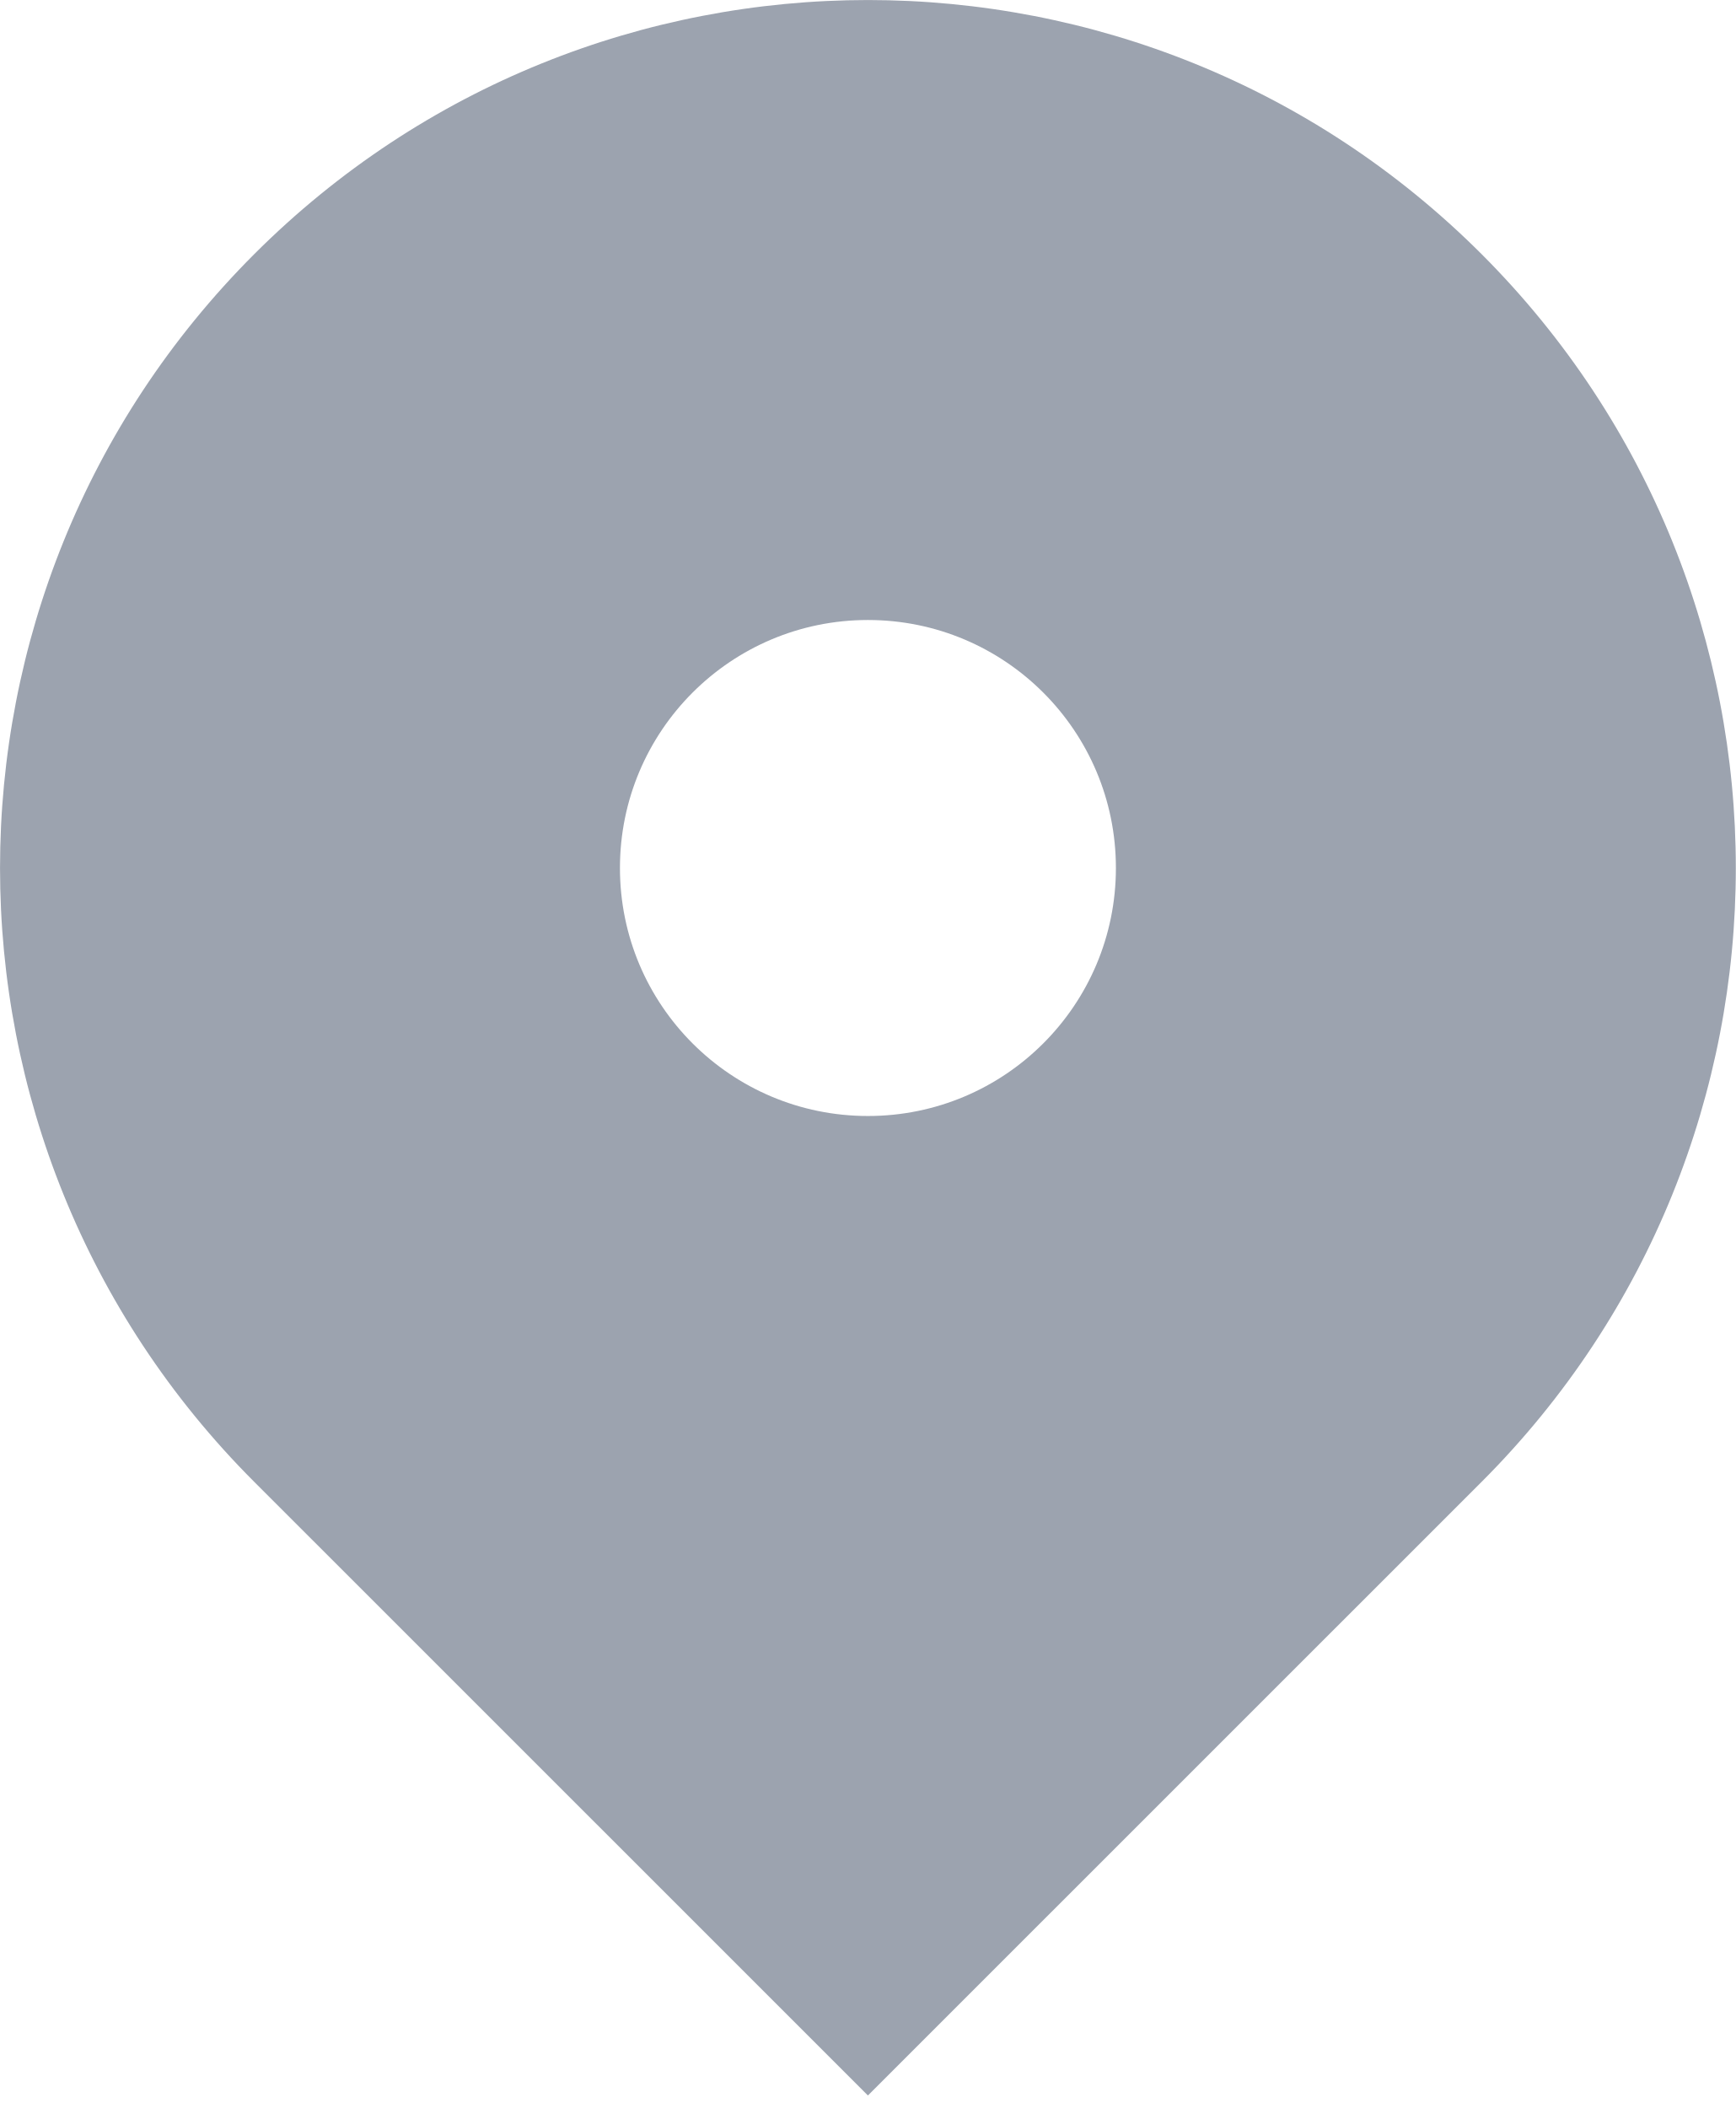
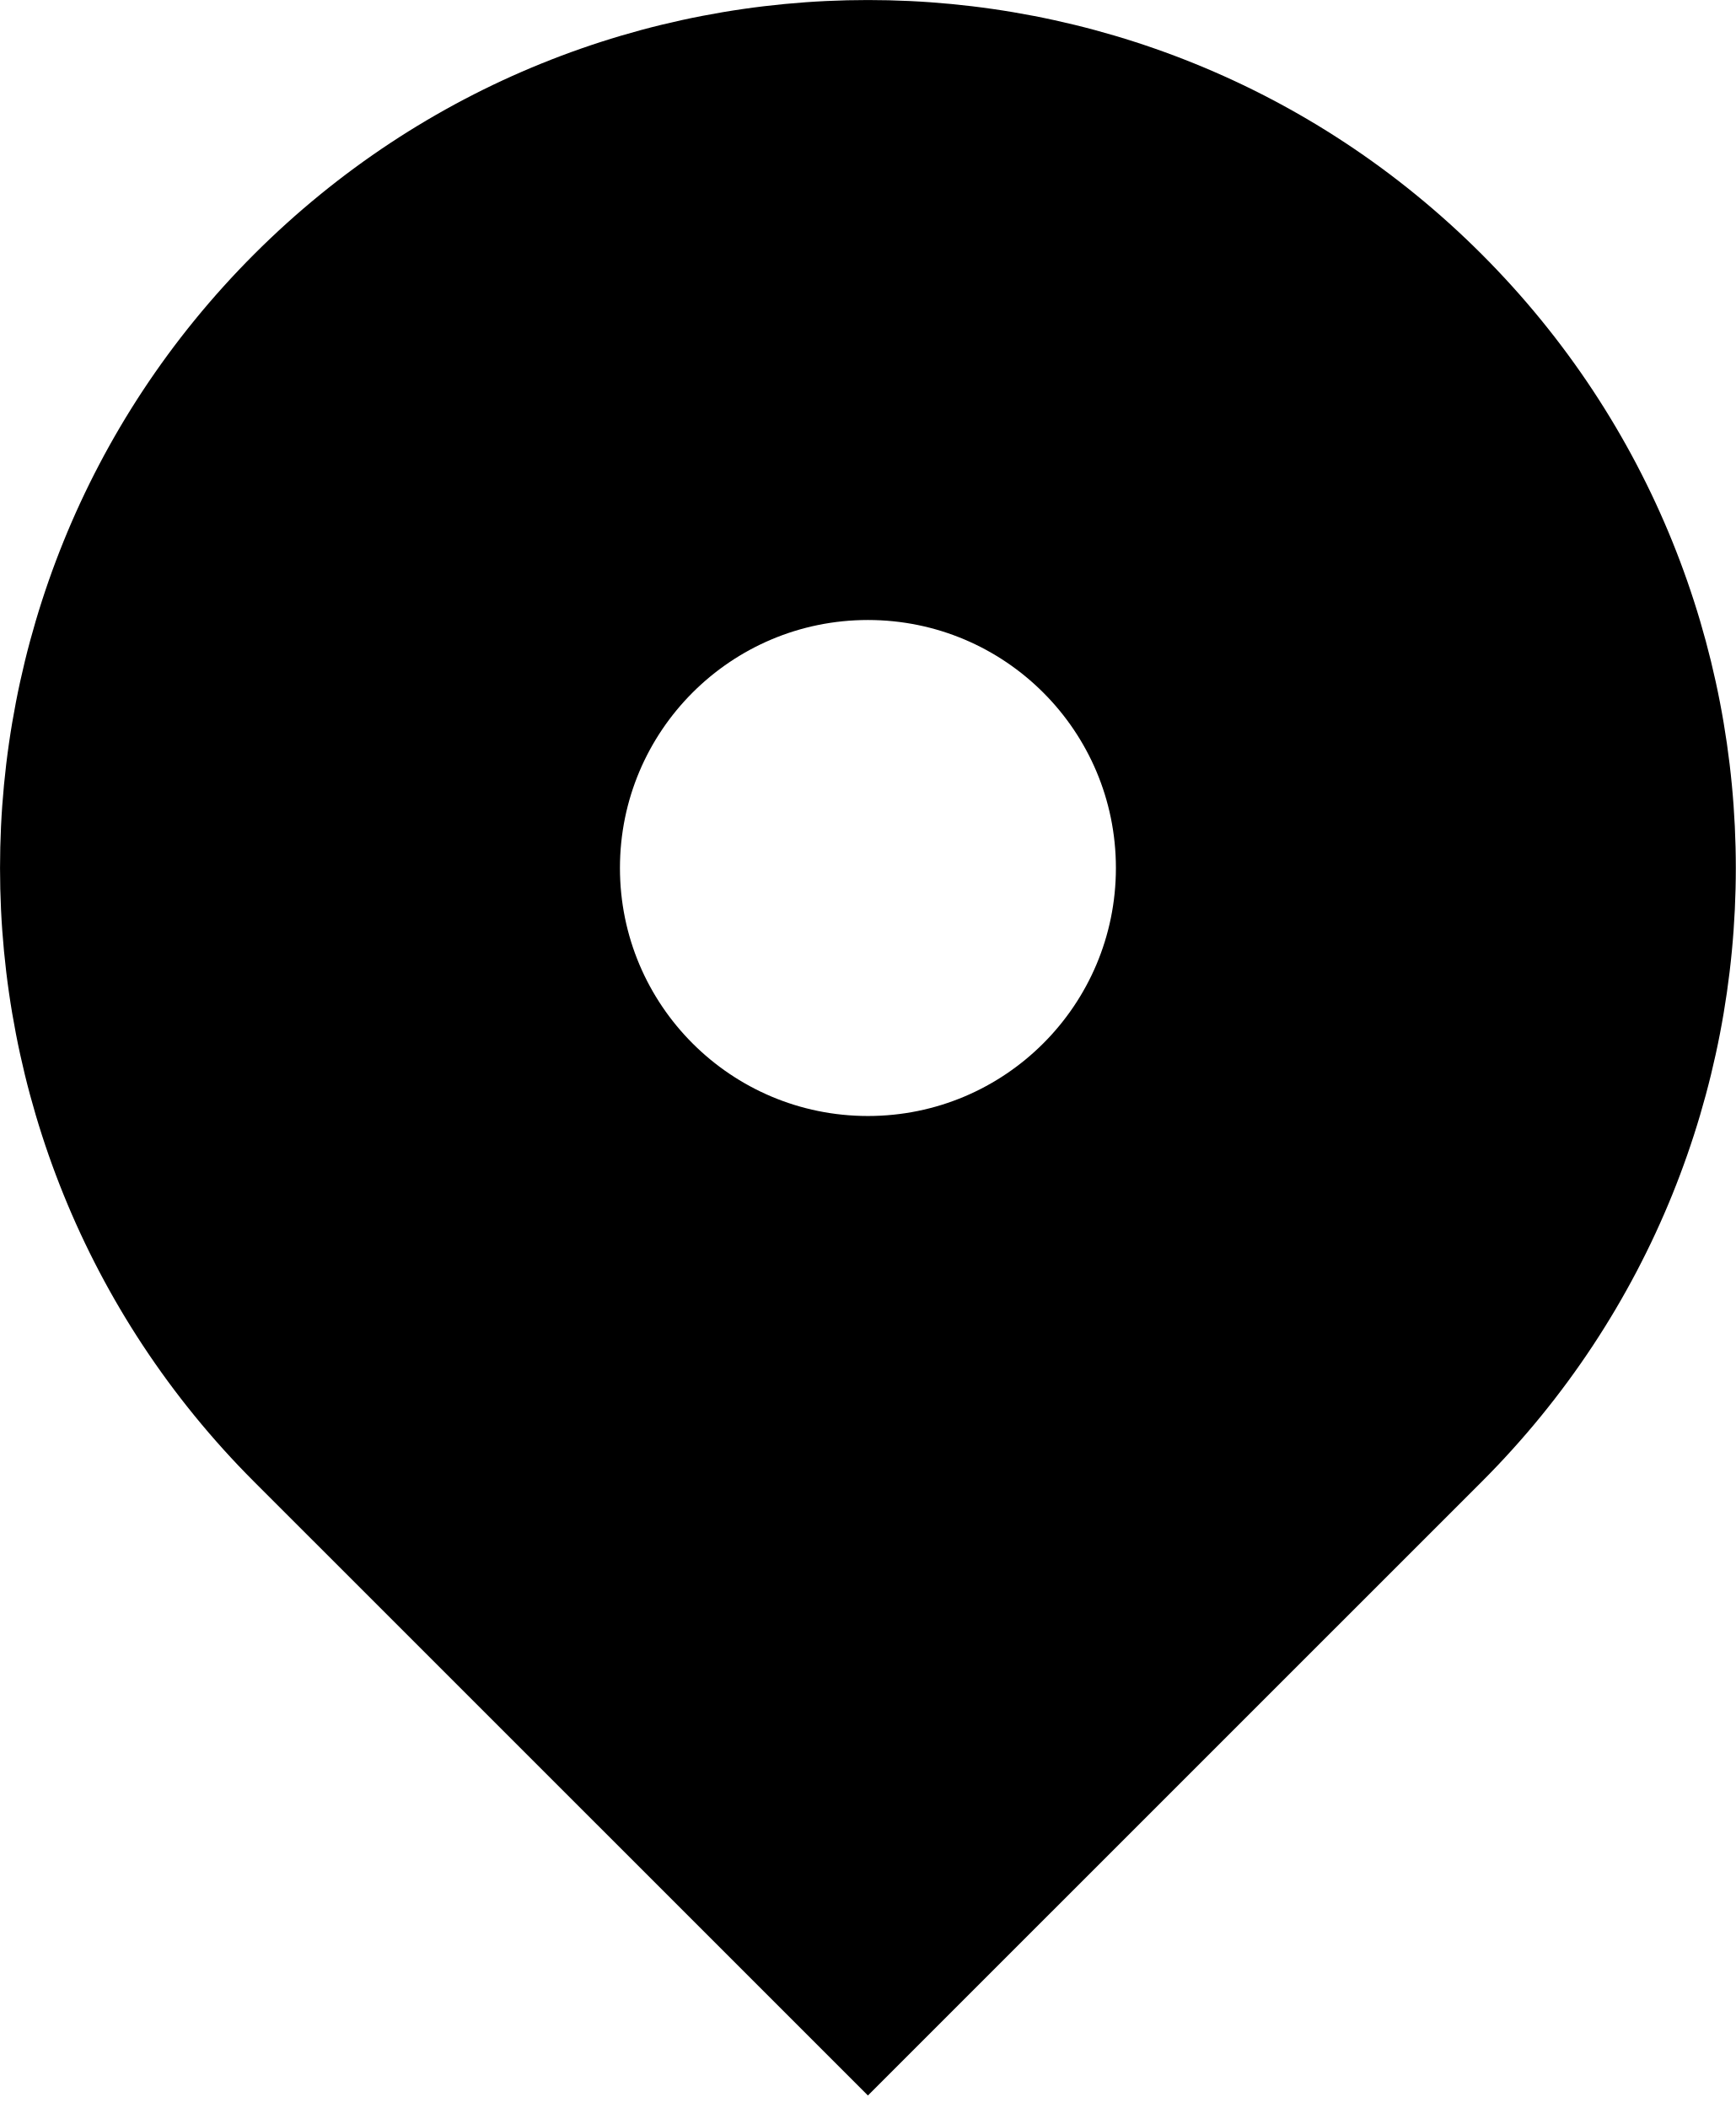
<svg xmlns="http://www.w3.org/2000/svg" viewBox="0 0 14 17">
-   <path fill-rule="evenodd" clip-rule="evenodd" d="M2.05 2.05C4.784 -0.683 9.216 -0.683 11.95 2.05C14.683 4.784 14.683 9.216 11.95 11.95L7 16.899L2.05 11.95C-0.683 9.216 -0.683 4.784 2.05 2.05ZM7 9C8.105 9 9 8.105 9 7C9 5.895 8.105 5 7 5C5.895 5 5 5.895 5 7C5 8.105 5.895 9 7 9Z" fill="#9CA3AF" />
+   <path fill-rule="evenodd" clip-rule="evenodd" d="M2.05 2.05C4.784 -0.683 9.216 -0.683 11.95 2.05C14.683 4.784 14.683 9.216 11.95 11.95L7 16.899L2.05 11.95C-0.683 9.216 -0.683 4.784 2.05 2.05ZM7 9C8.105 9 9 8.105 9 7C9 5.895 8.105 5 7 5C5.895 5 5 5.895 5 7C5 8.105 5.895 9 7 9Z" />
</svg>
